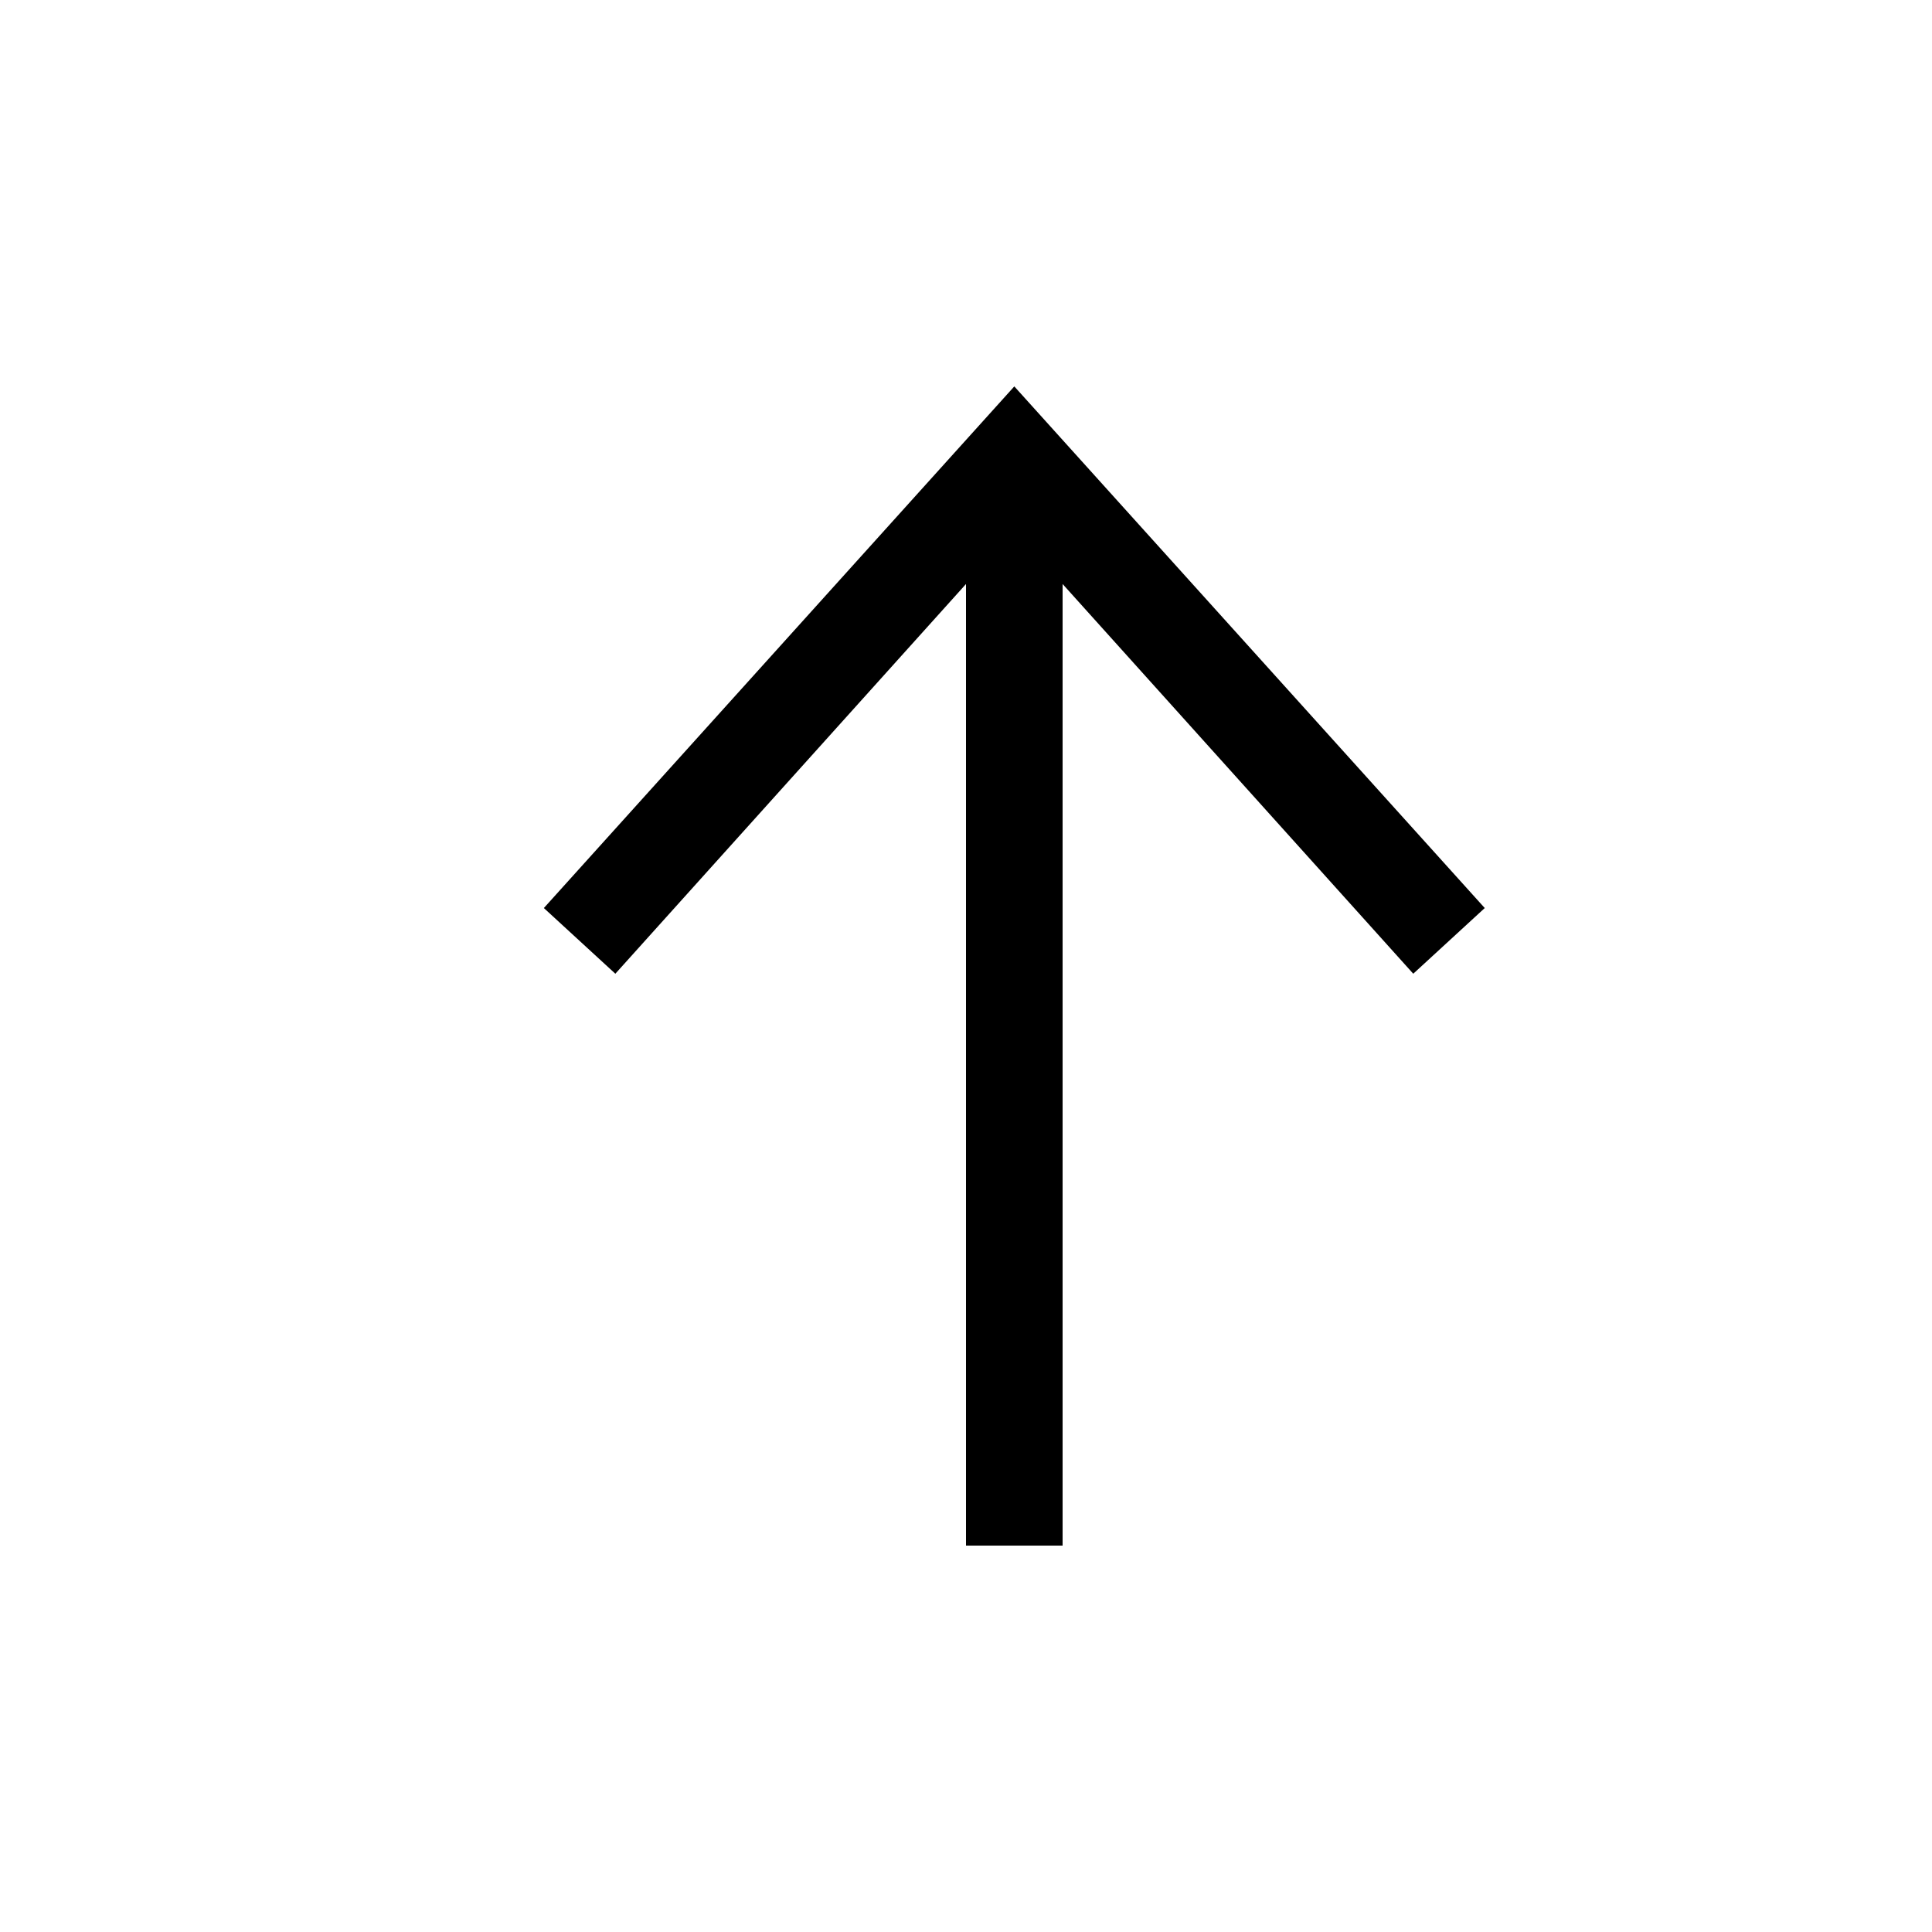
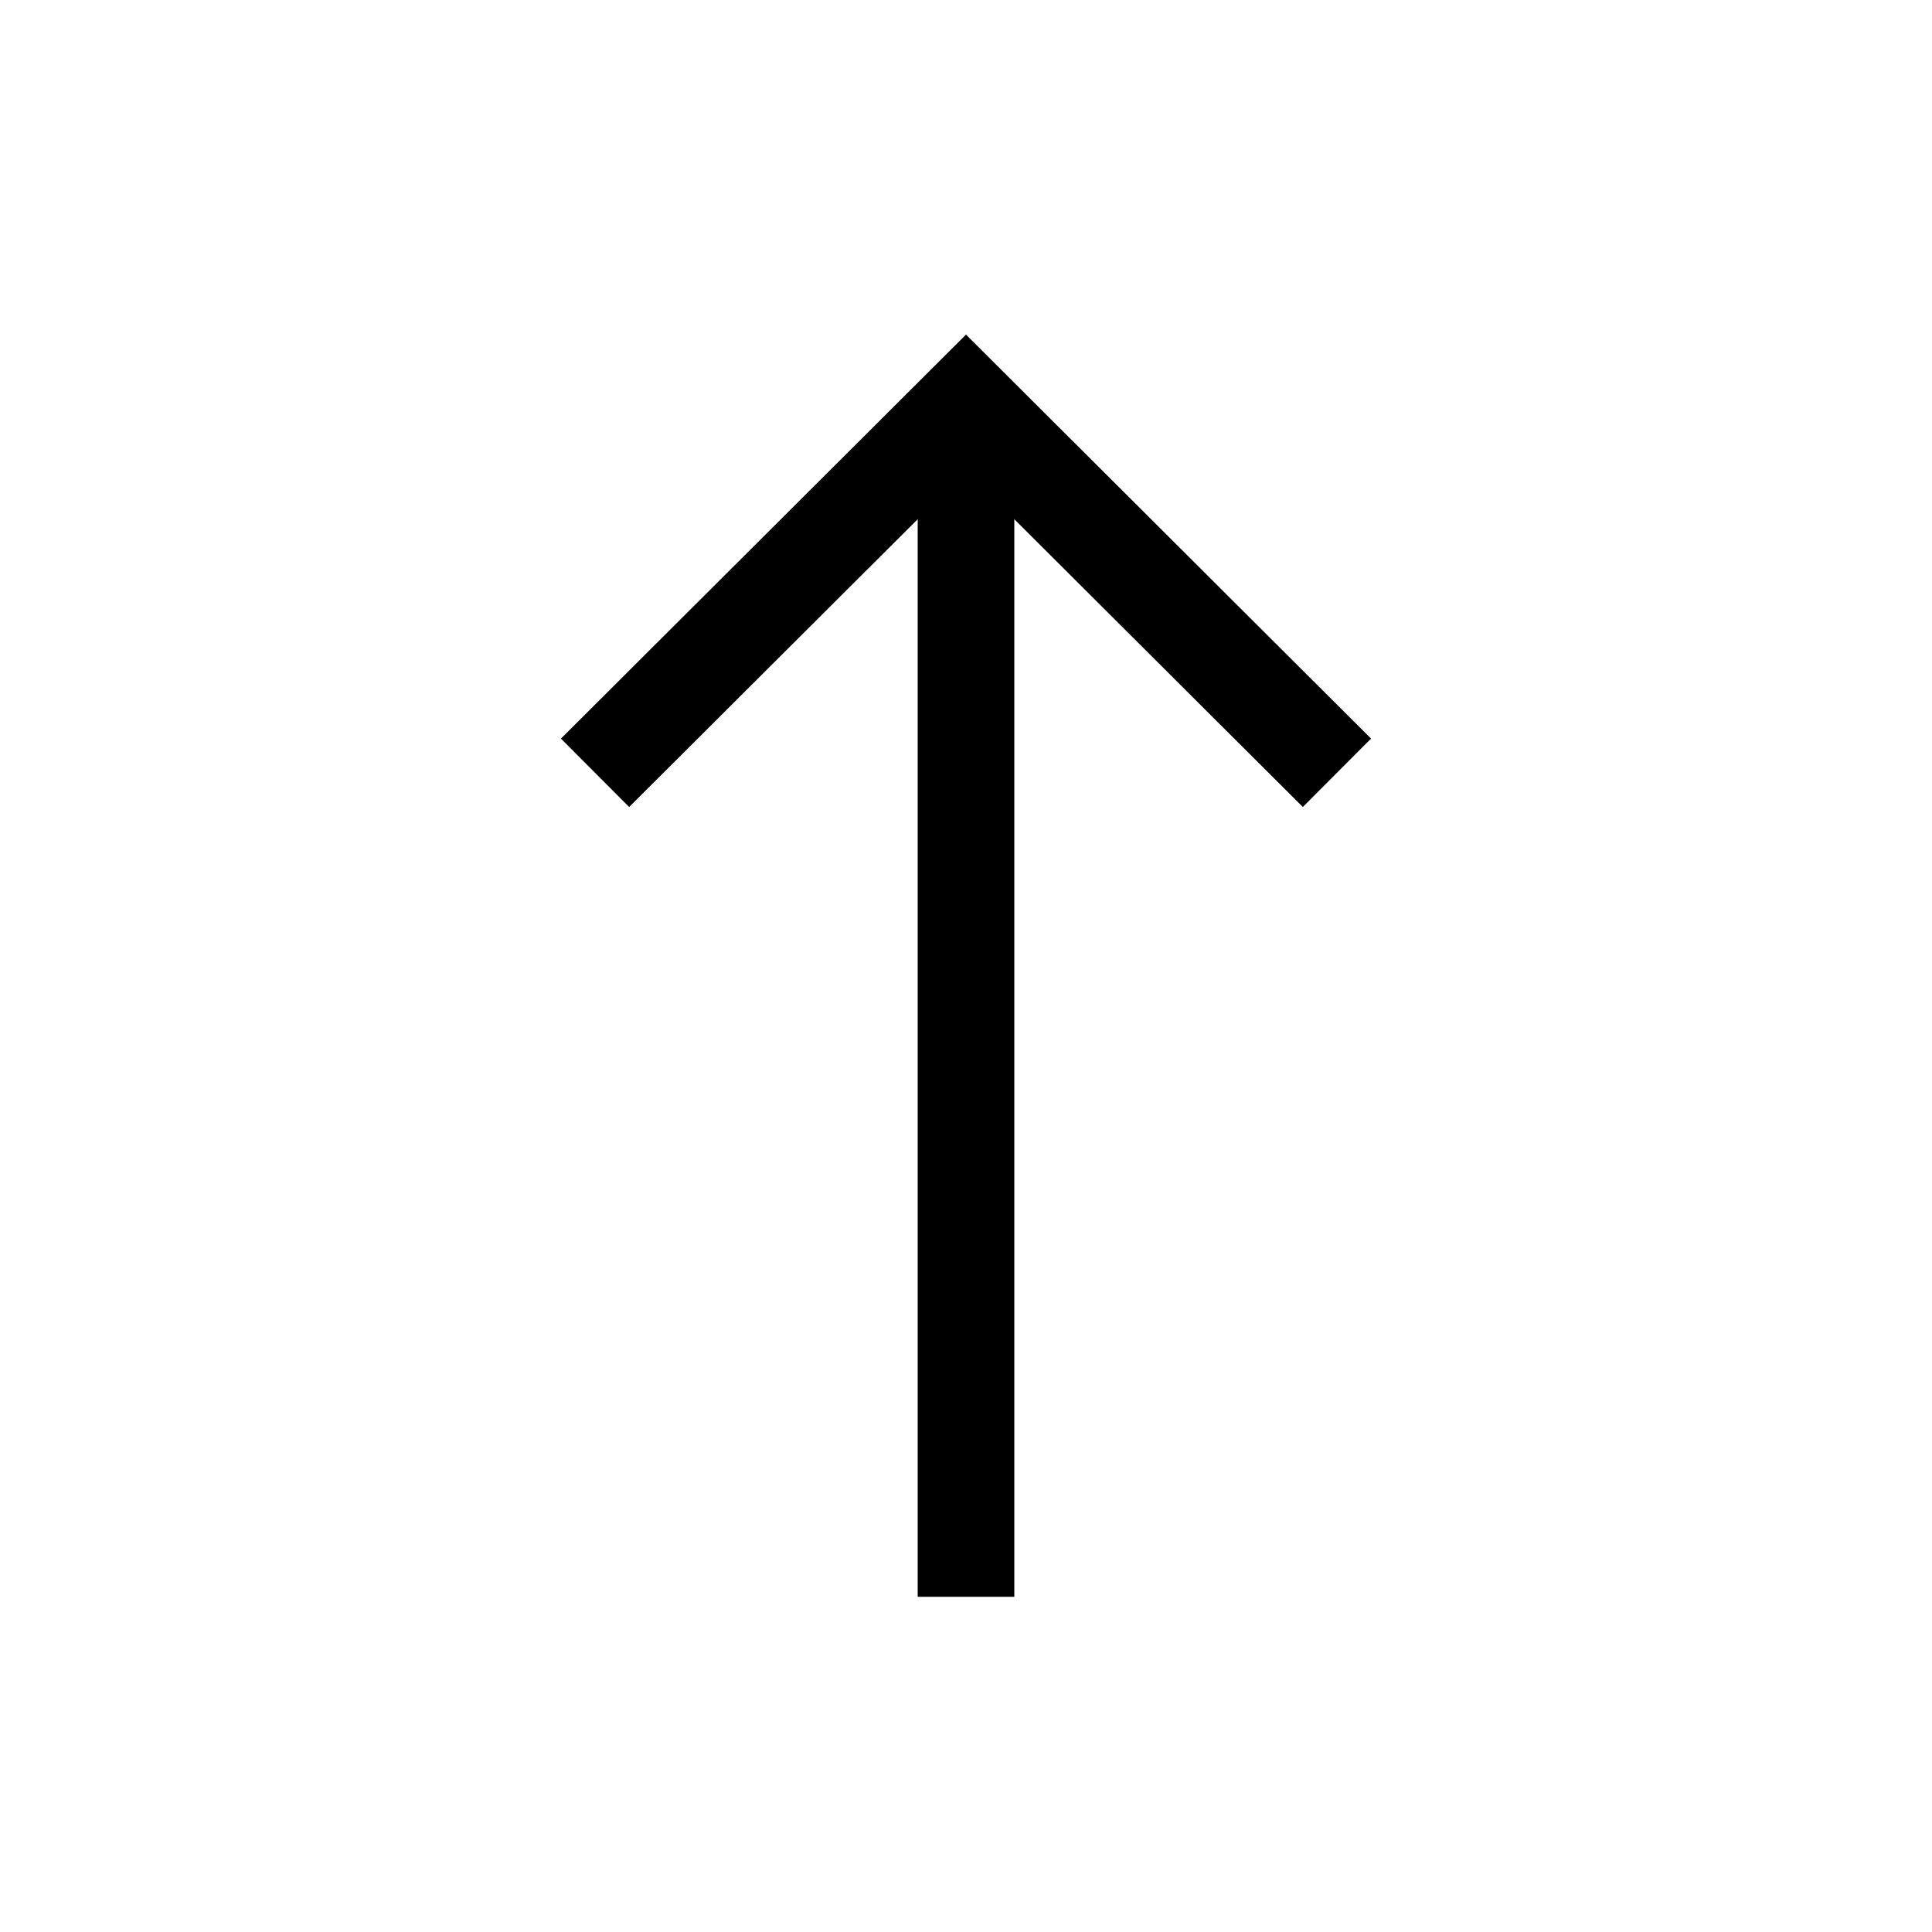
<svg xmlns="http://www.w3.org/2000/svg" width="20" height="20" viewBox="0 0 20 20">
-   <polygon points="10.5,4 15.37,9.4 14.63,10.08 10.5,5.49 6.37,10.08 5.63,9.4" />
-   <line fill="none" stroke="#000" x1="10.5" y1="16" x2="10.5" y2="5" />
+   <line fill="none" stroke="#000" x1="10" y1="16.53" x2="10" y2="4.53" />
+   <polyline fill="none" stroke="#000" points="13.84 8 10 4.17 6.16 8" />
</svg>
